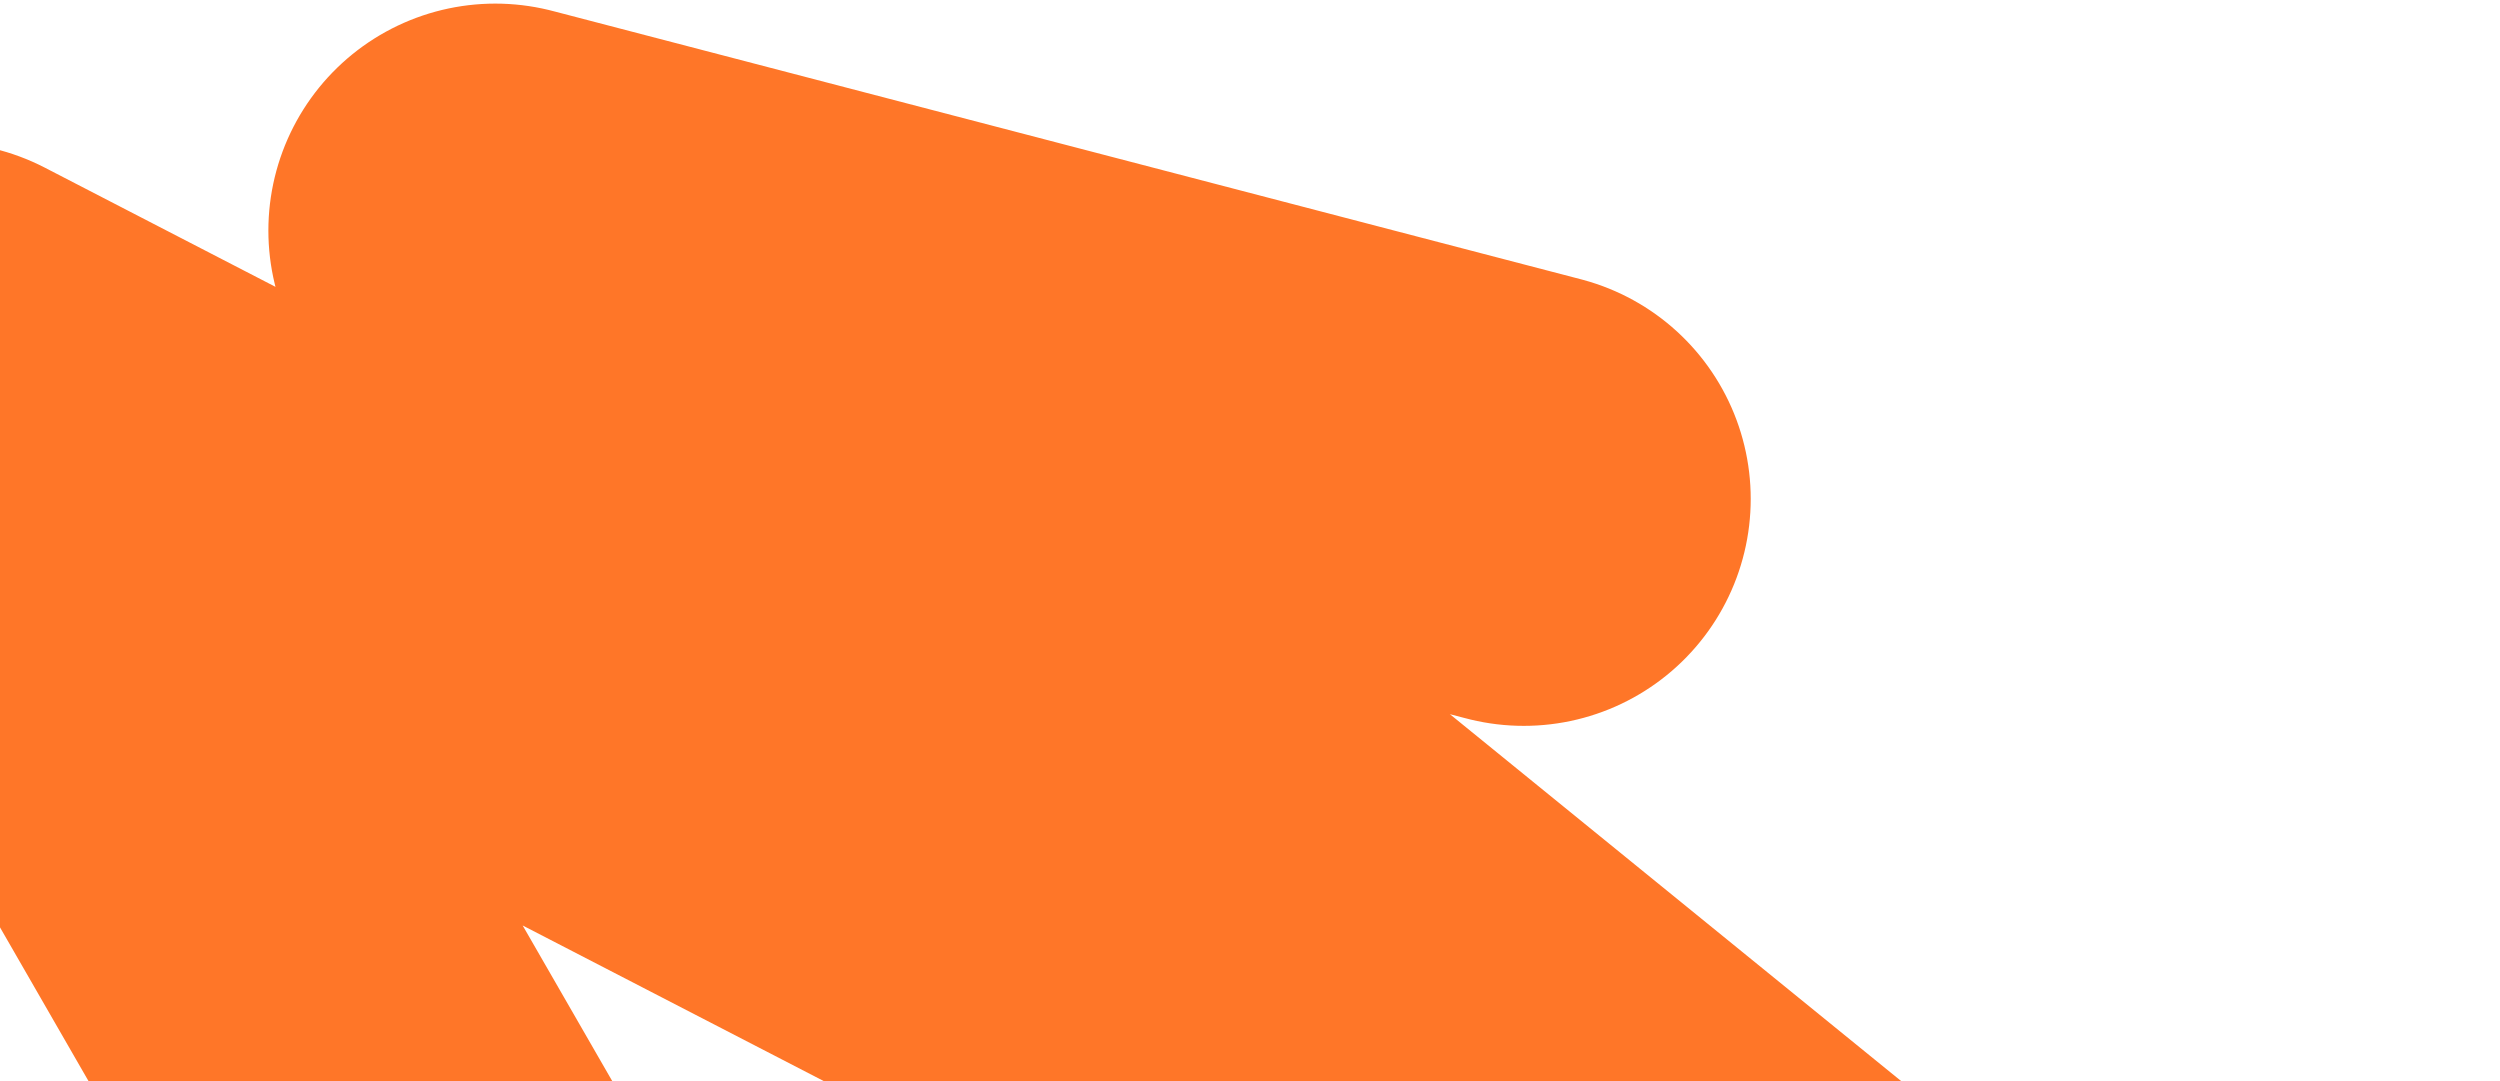
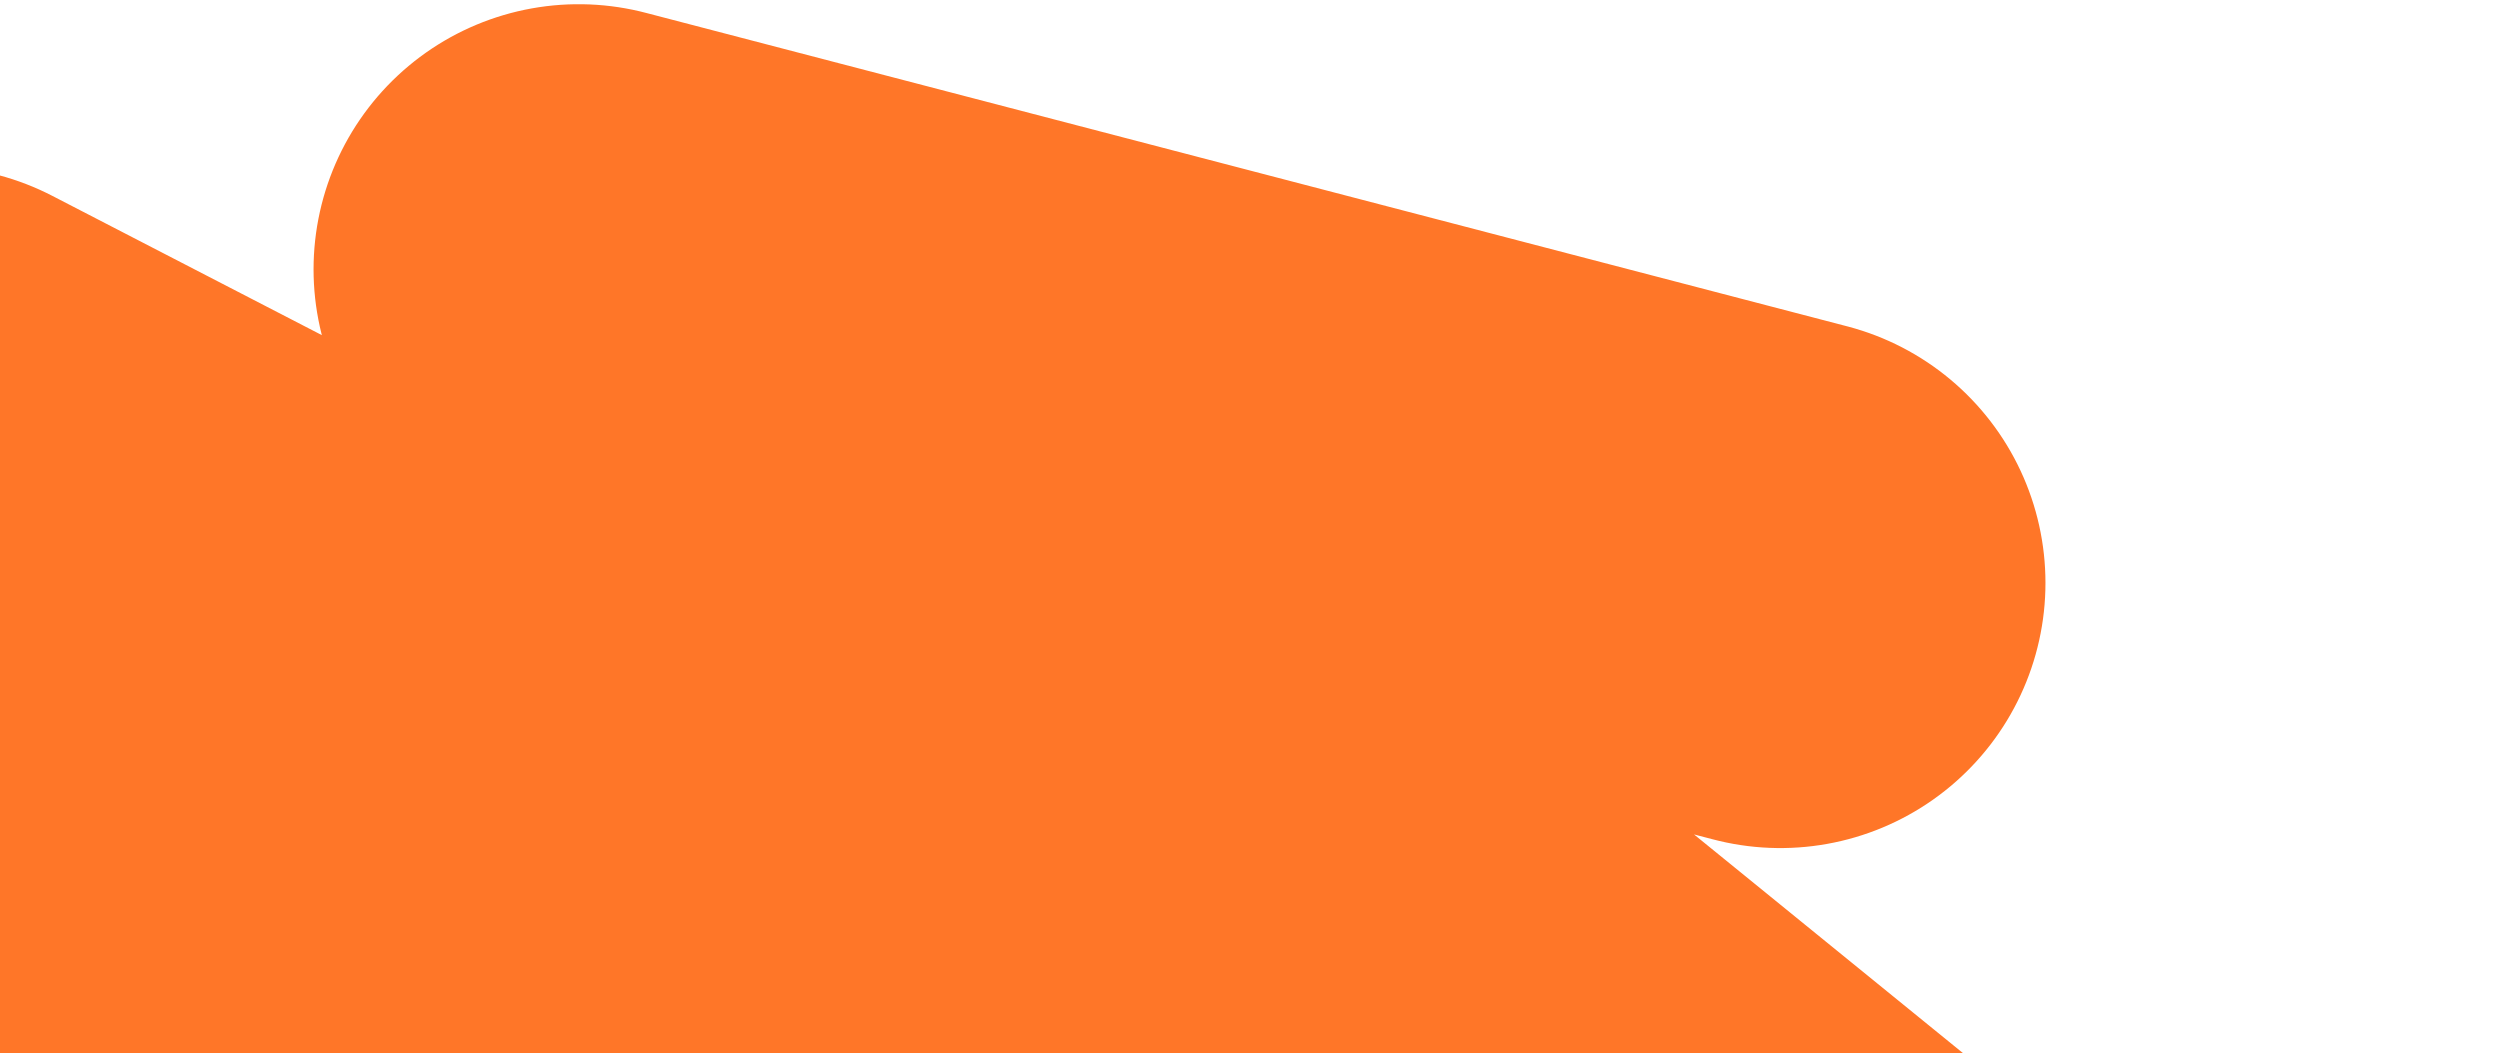
- <svg xmlns="http://www.w3.org/2000/svg" width="694" height="300" fill="none">
-   <path d="M423 138.5 137.5 64 536 388-16.5 102.5l154 267.5L116 673" stroke="#FF7628" stroke-width="126" stroke-linecap="round" stroke-linejoin="round" />
+ <svg xmlns="http://www.w3.org/2000/svg" width="594" height="250" fill="none">
+   <path stroke="#FF7628" stroke-linecap="round" stroke-linejoin="round" stroke-width="126" d="M423 138.5 137.5 64 536 388-16.5 102.5l154 267.5L116 673" />
</svg>
